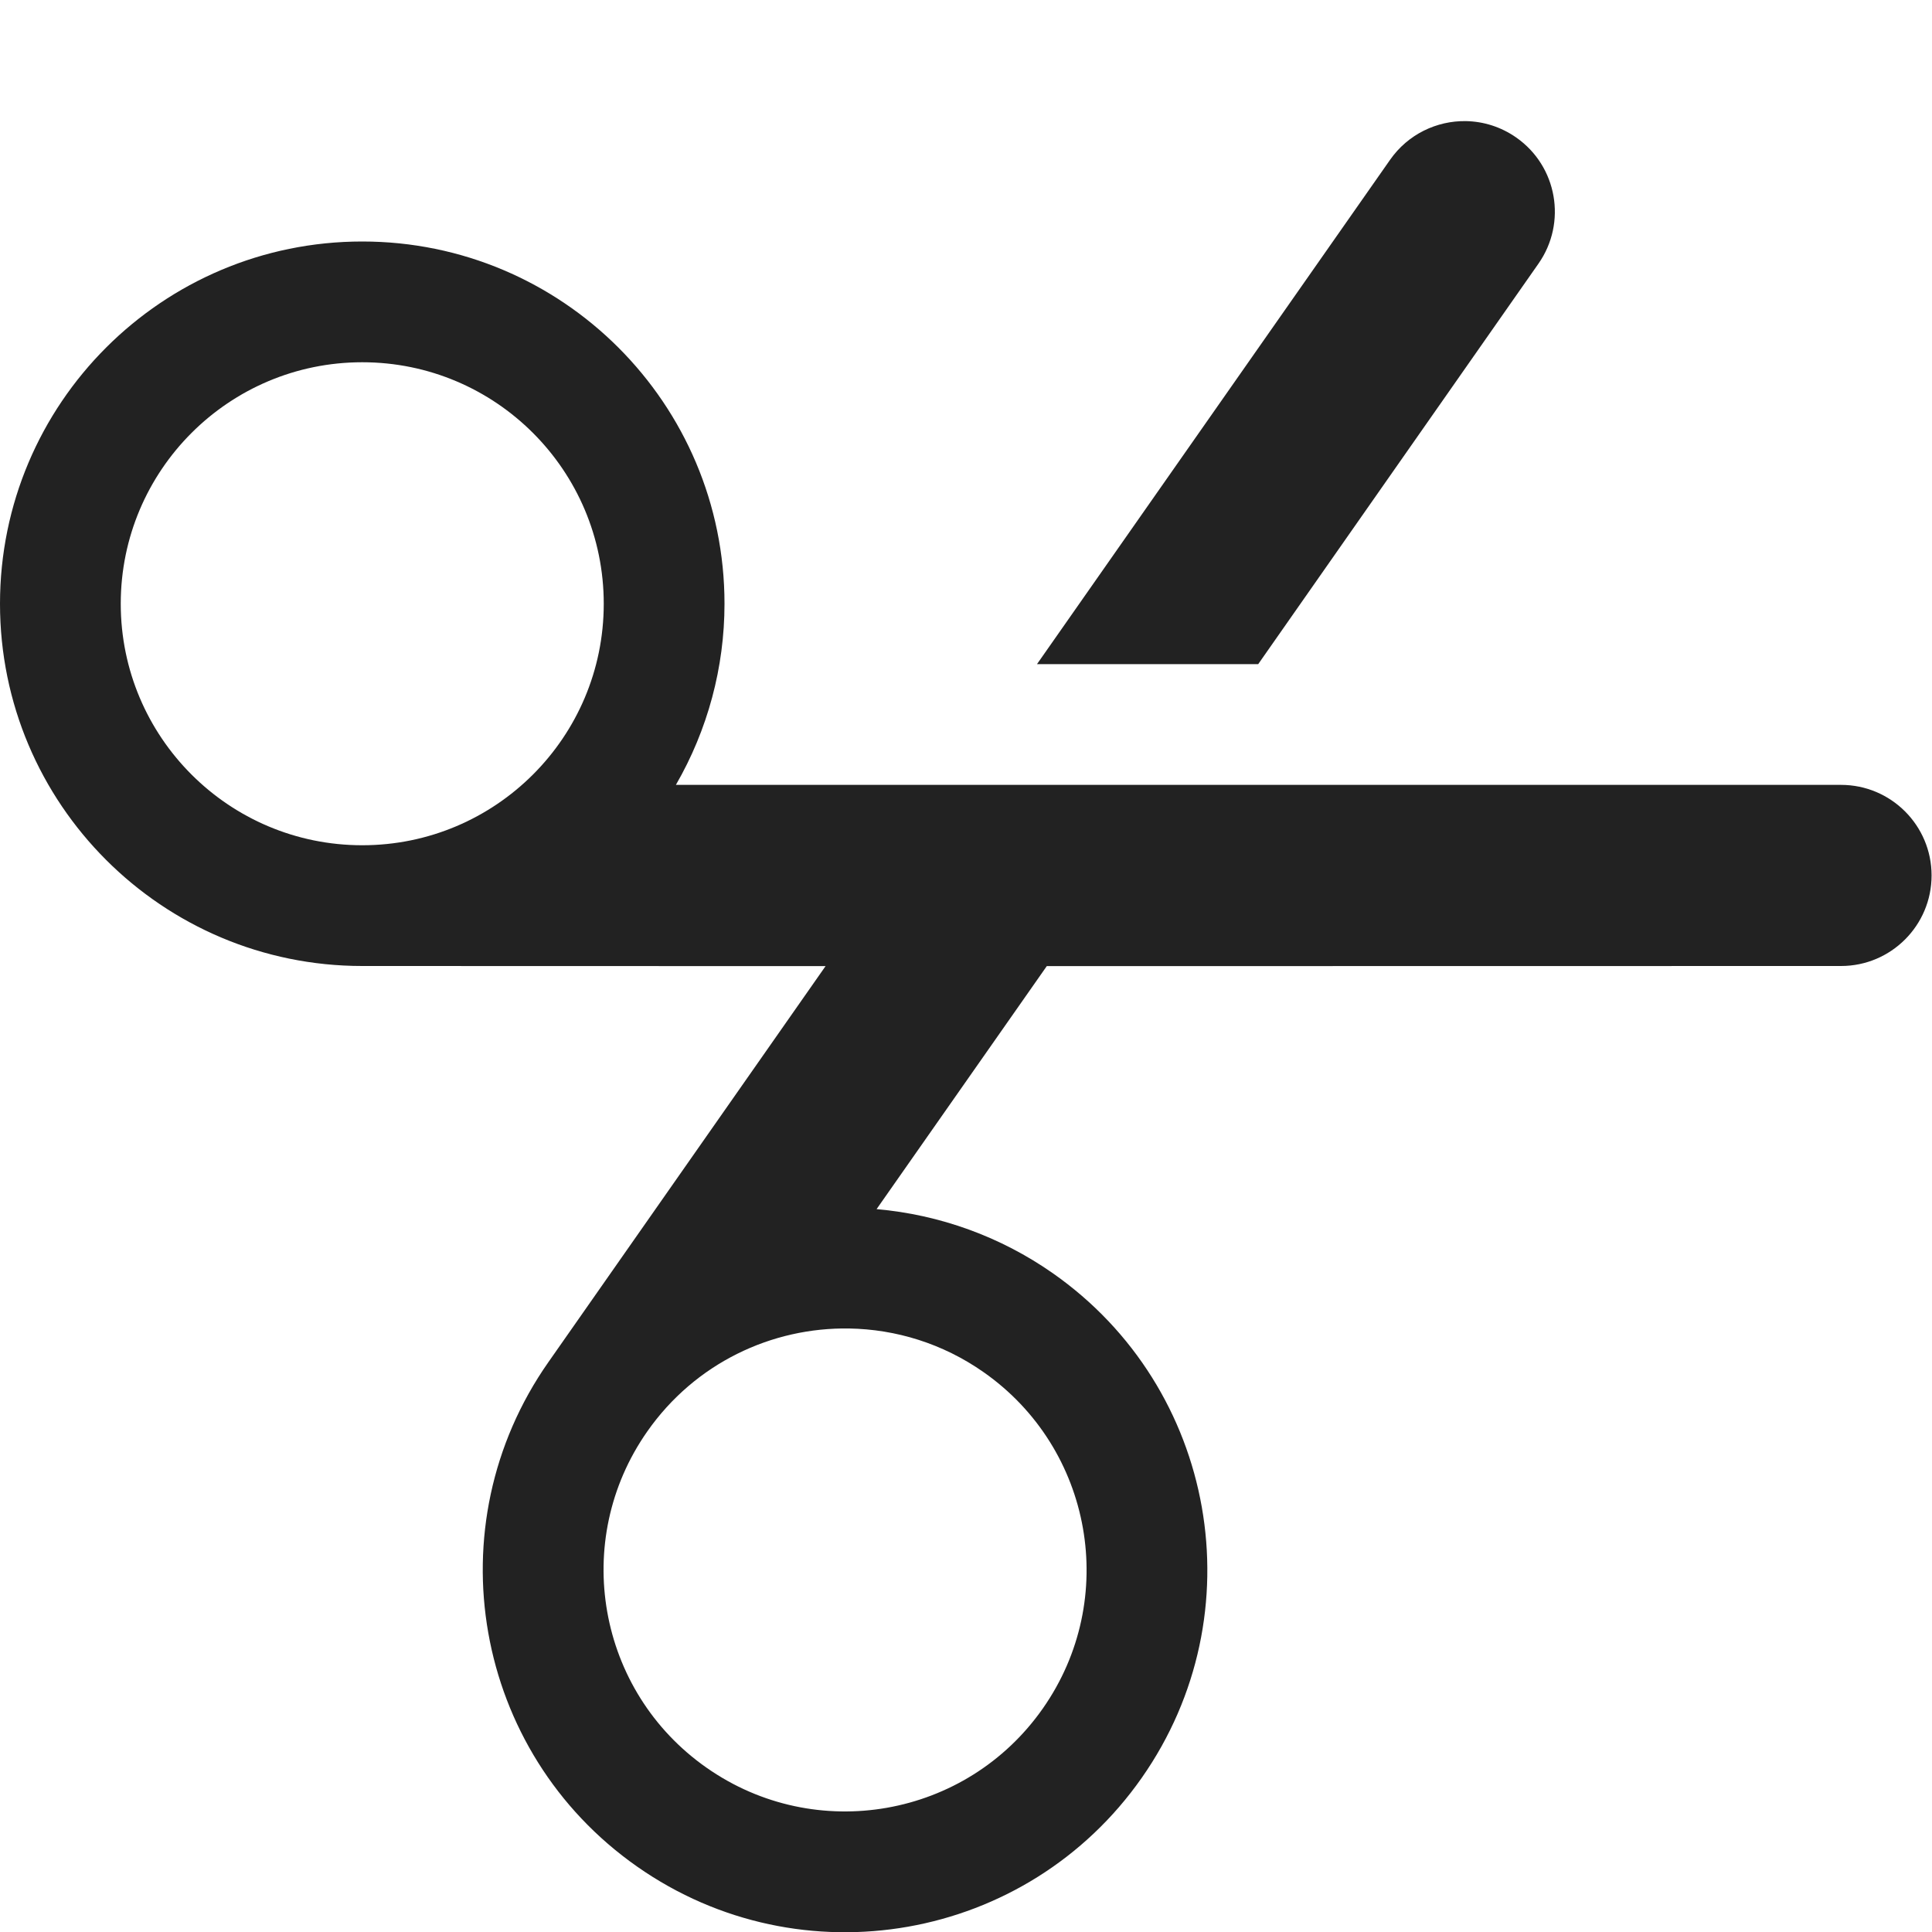
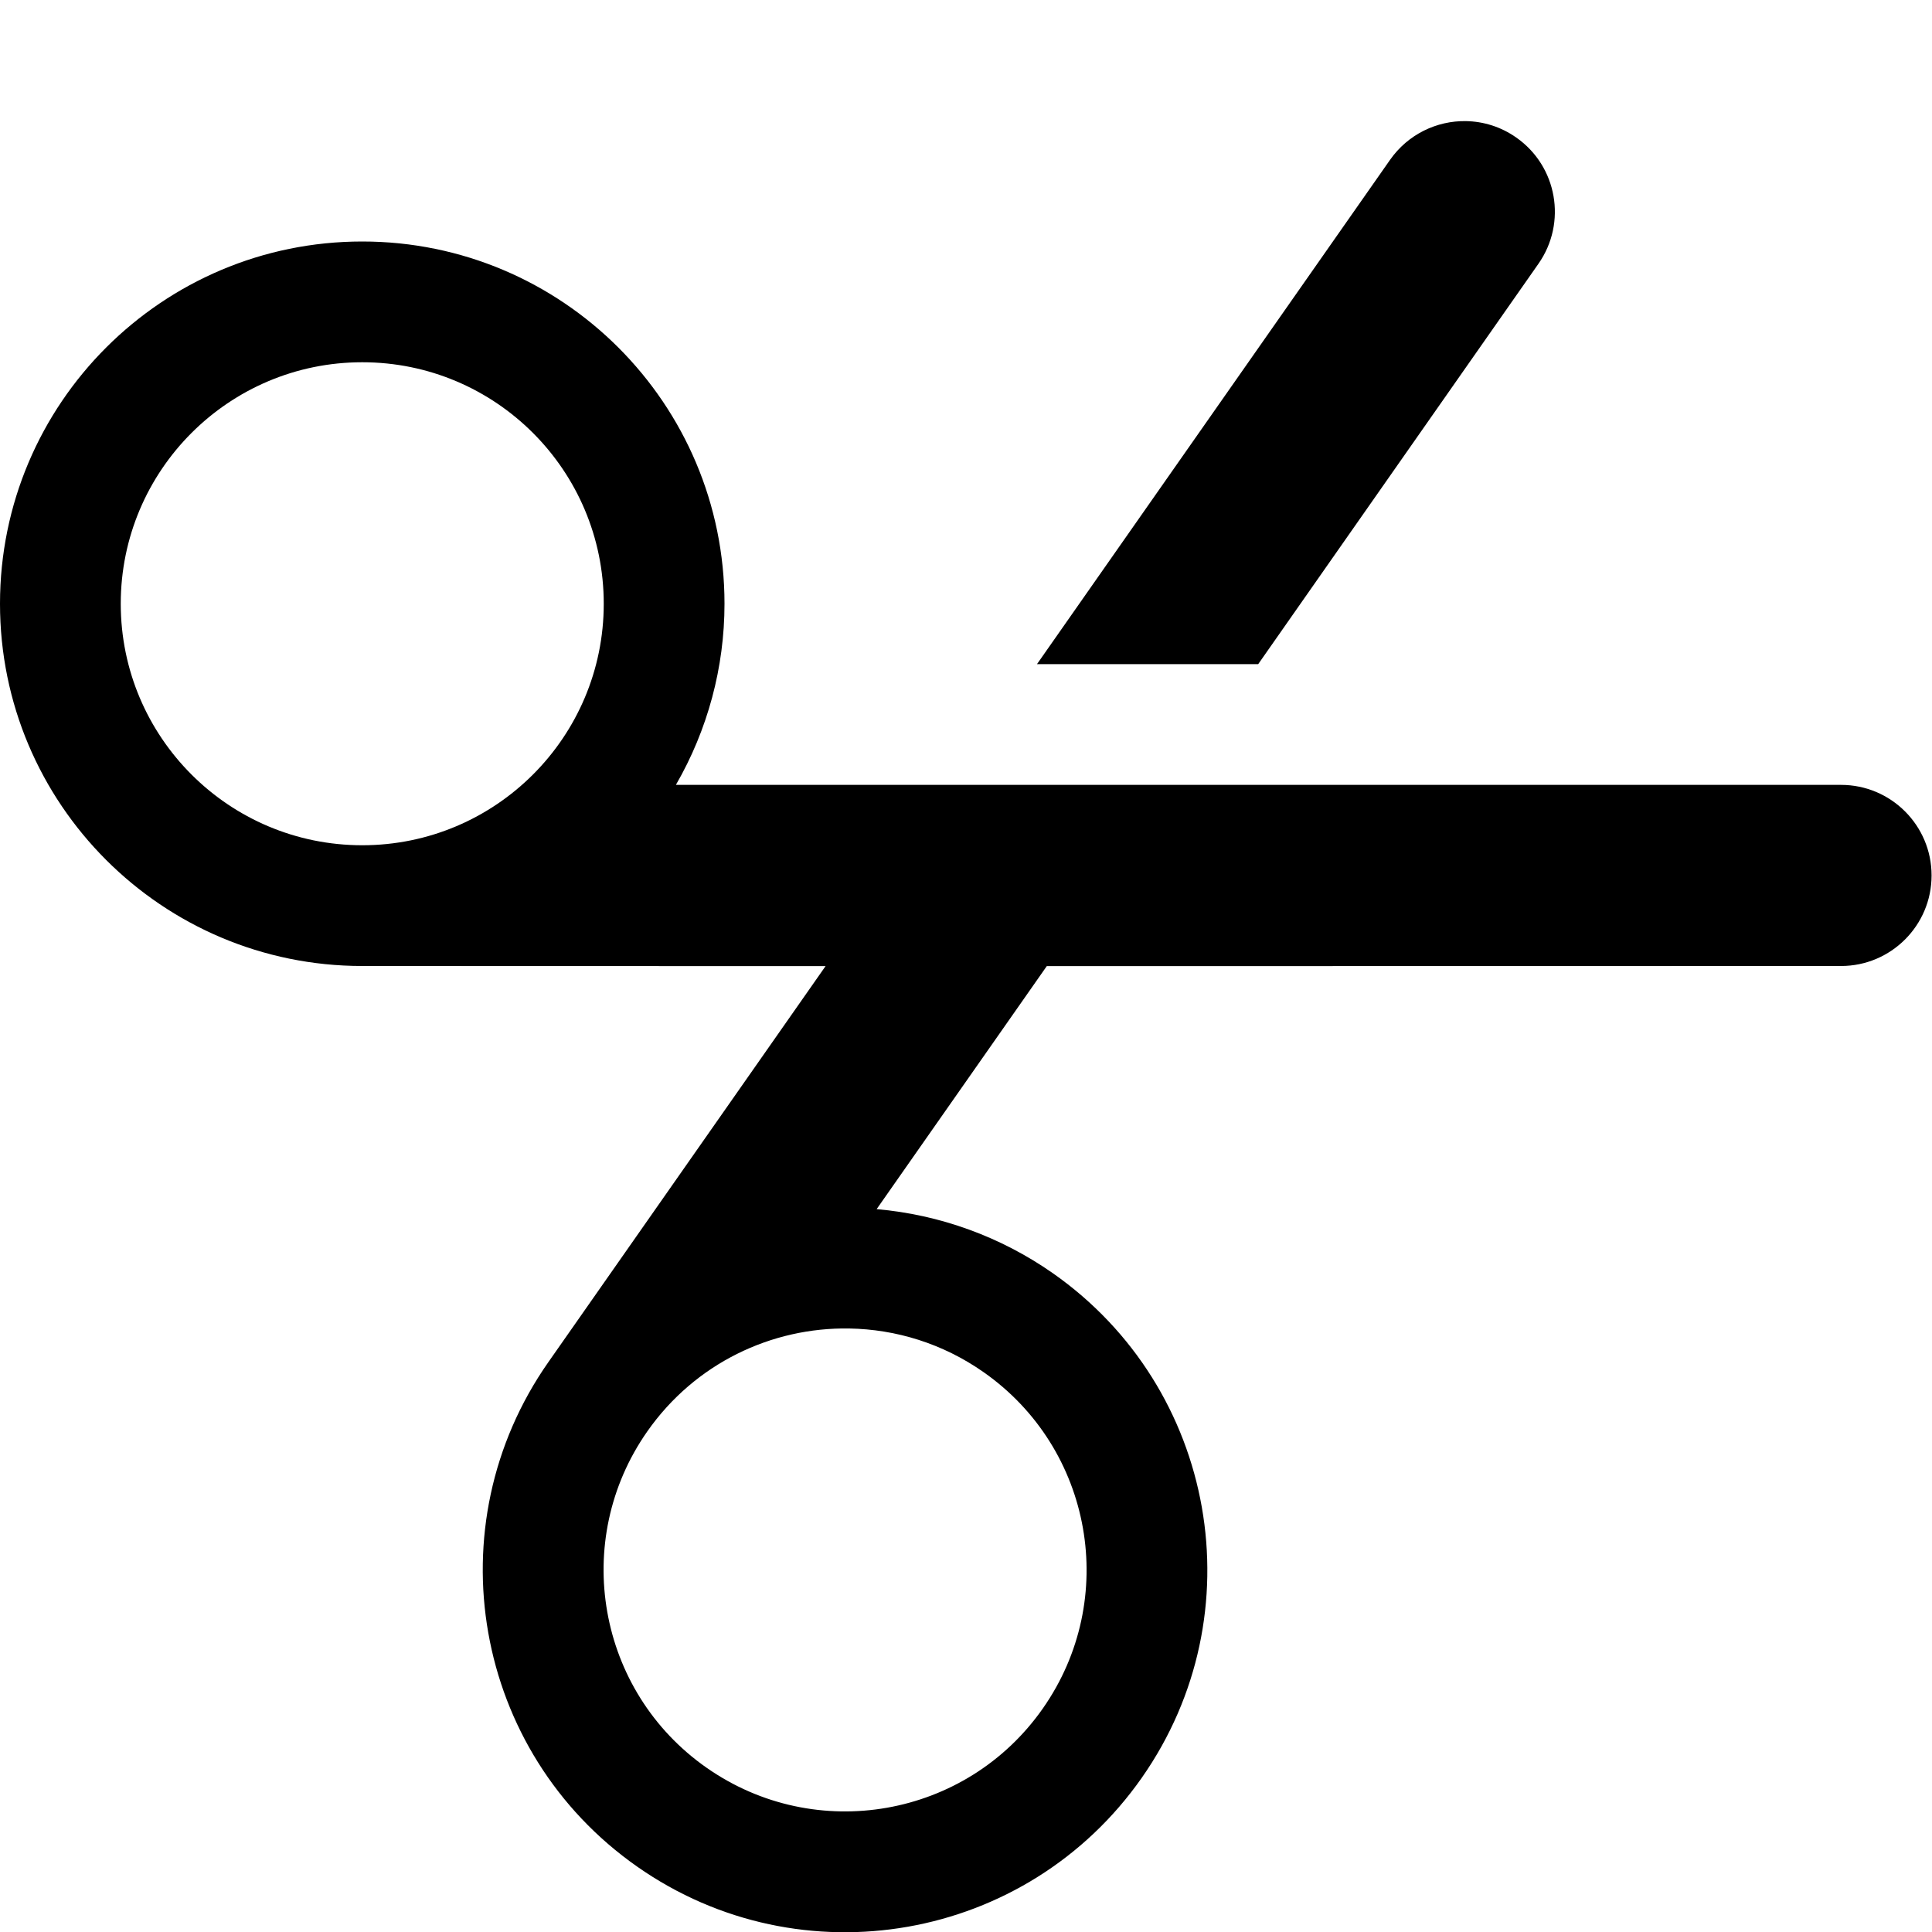
- <svg xmlns="http://www.w3.org/2000/svg" height="32" viewBox="0 0 32 32" width="32">
-   <path d="m 24.28,2.006 c -0.481,-0.008 -0.959,0.216 -1.256,0.641 C 21.161,5.309 19.074,8.29 17.176,11 h 3.664 L 25.481,4.368 C 25.957,3.689 25.793,2.753 25.114,2.278 24.86,2.1 24.569,2.011 24.28,2.006 Z M 6,4 c -3.314,0 -6,2.686 -6,6 0,3.314 2.686,6 6,6 2.47,9.21e-4 5.045,0.002 7.674,0.002 -1.575,2.249 -3.116,4.451 -4.592,6.561 -1.901,2.714 -1.242,6.455 1.473,8.355 2.714,1.901 6.457,1.242 8.357,-1.473 1.901,-2.714 1.24,-6.457 -1.475,-8.357 -0.863,-0.604 -1.869,-0.969 -2.918,-1.061 L 17.338,16.002 C 21.551,16.002 26.332,16 30.493,16 c 0.828,0 1.5,-0.672 1.5,-1.5 0,-0.828 -0.672,-1.5 -1.5,-1.5 H 24.719 19.439 15.775 15 11.195 C 11.722,12.088 12,11.053 12,10 12,6.686 9.314,4 6,4 Z m 0,2 c 2.209,0 4,1.791 4,4 0,2.209 -1.791,4 -4,4 C 3.791,14 2,12.209 2,10 2,7.791 3.791,6 6,6 Z m 8.066,16.004 c 0.77,0.013 1.546,0.247 2.225,0.723 1.81,1.267 2.25,3.761 0.982,5.57 -1.267,1.81 -3.761,2.25 -5.57,0.982 -1.81,-1.267 -2.25,-3.761 -0.982,-5.57 0.792,-1.131 2.062,-1.727 3.346,-1.705 z" fill="#222222" />
+ <svg xmlns="http://www.w3.org/2000/svg" width="32" height="32" viewBox="0 0 32 32">
+   <path clip-path="none" fill="url(#gpa:foreground) rgb(0,0,0)" fill-opacity="1" fill-rule="nonzero" d="M 24.28 2.006 C 23.799 1.998, 23.321 2.223, 23.024 2.647 C 21.161 5.309, 19.074 8.29, 17.176 11 L 20.84 11 L 25.482 4.368 C 25.957 3.689, 25.793 2.753, 25.114 2.278 C 24.86 2.099, 24.569 2.011, 24.28 2.006 Z M 6 4 C 2.686 4, 0 6.686, 0 10 C 0 13.314, 2.686 16, 6 16 L 13.674 16.002 L 9.082 22.562 C 7.181 25.277, 7.84 29.017, 10.555 30.918 C 13.269 32.819, 17.011 32.16, 18.912 29.445 C 20.813 26.731, 20.152 22.989, 17.438 21.088 C 16.575 20.484, 15.569 20.119, 14.52 20.027 L 17.338 16.002 C 21.551 16.002, 26.332 16, 30.493 16 C 31.321 16, 31.993 15.328, 31.993 14.5 C 31.993 13.672, 31.321 13, 30.493 13 L 24.719 13 L 19.439 13 L 15.775 13 L 15 13 L 11.195 13 C 11.722 12.088, 12 11.053, 12 10 C 12 6.686, 9.314 4, 6 4 Z M 6 6 C 8.209 6, 10 7.791, 10 10 C 10 12.209, 8.209 14, 6 14 C 3.791 14, 2 12.209, 2 10 C 2 7.791, 3.791 6, 6 6 Z M 14.066 22.004 C 14.837 22.017, 15.612 22.251, 16.291 22.727 C 18.101 23.994, 18.541 26.487, 17.273 28.297 C 16.006 30.107, 13.513 30.546, 11.703 29.279 C 9.893 28.012, 9.454 25.519, 10.721 23.709 C 11.513 22.578, 12.783 21.982, 14.066 22.004 Z" class="foreground foreground-fill">
+   </path>
</svg>
